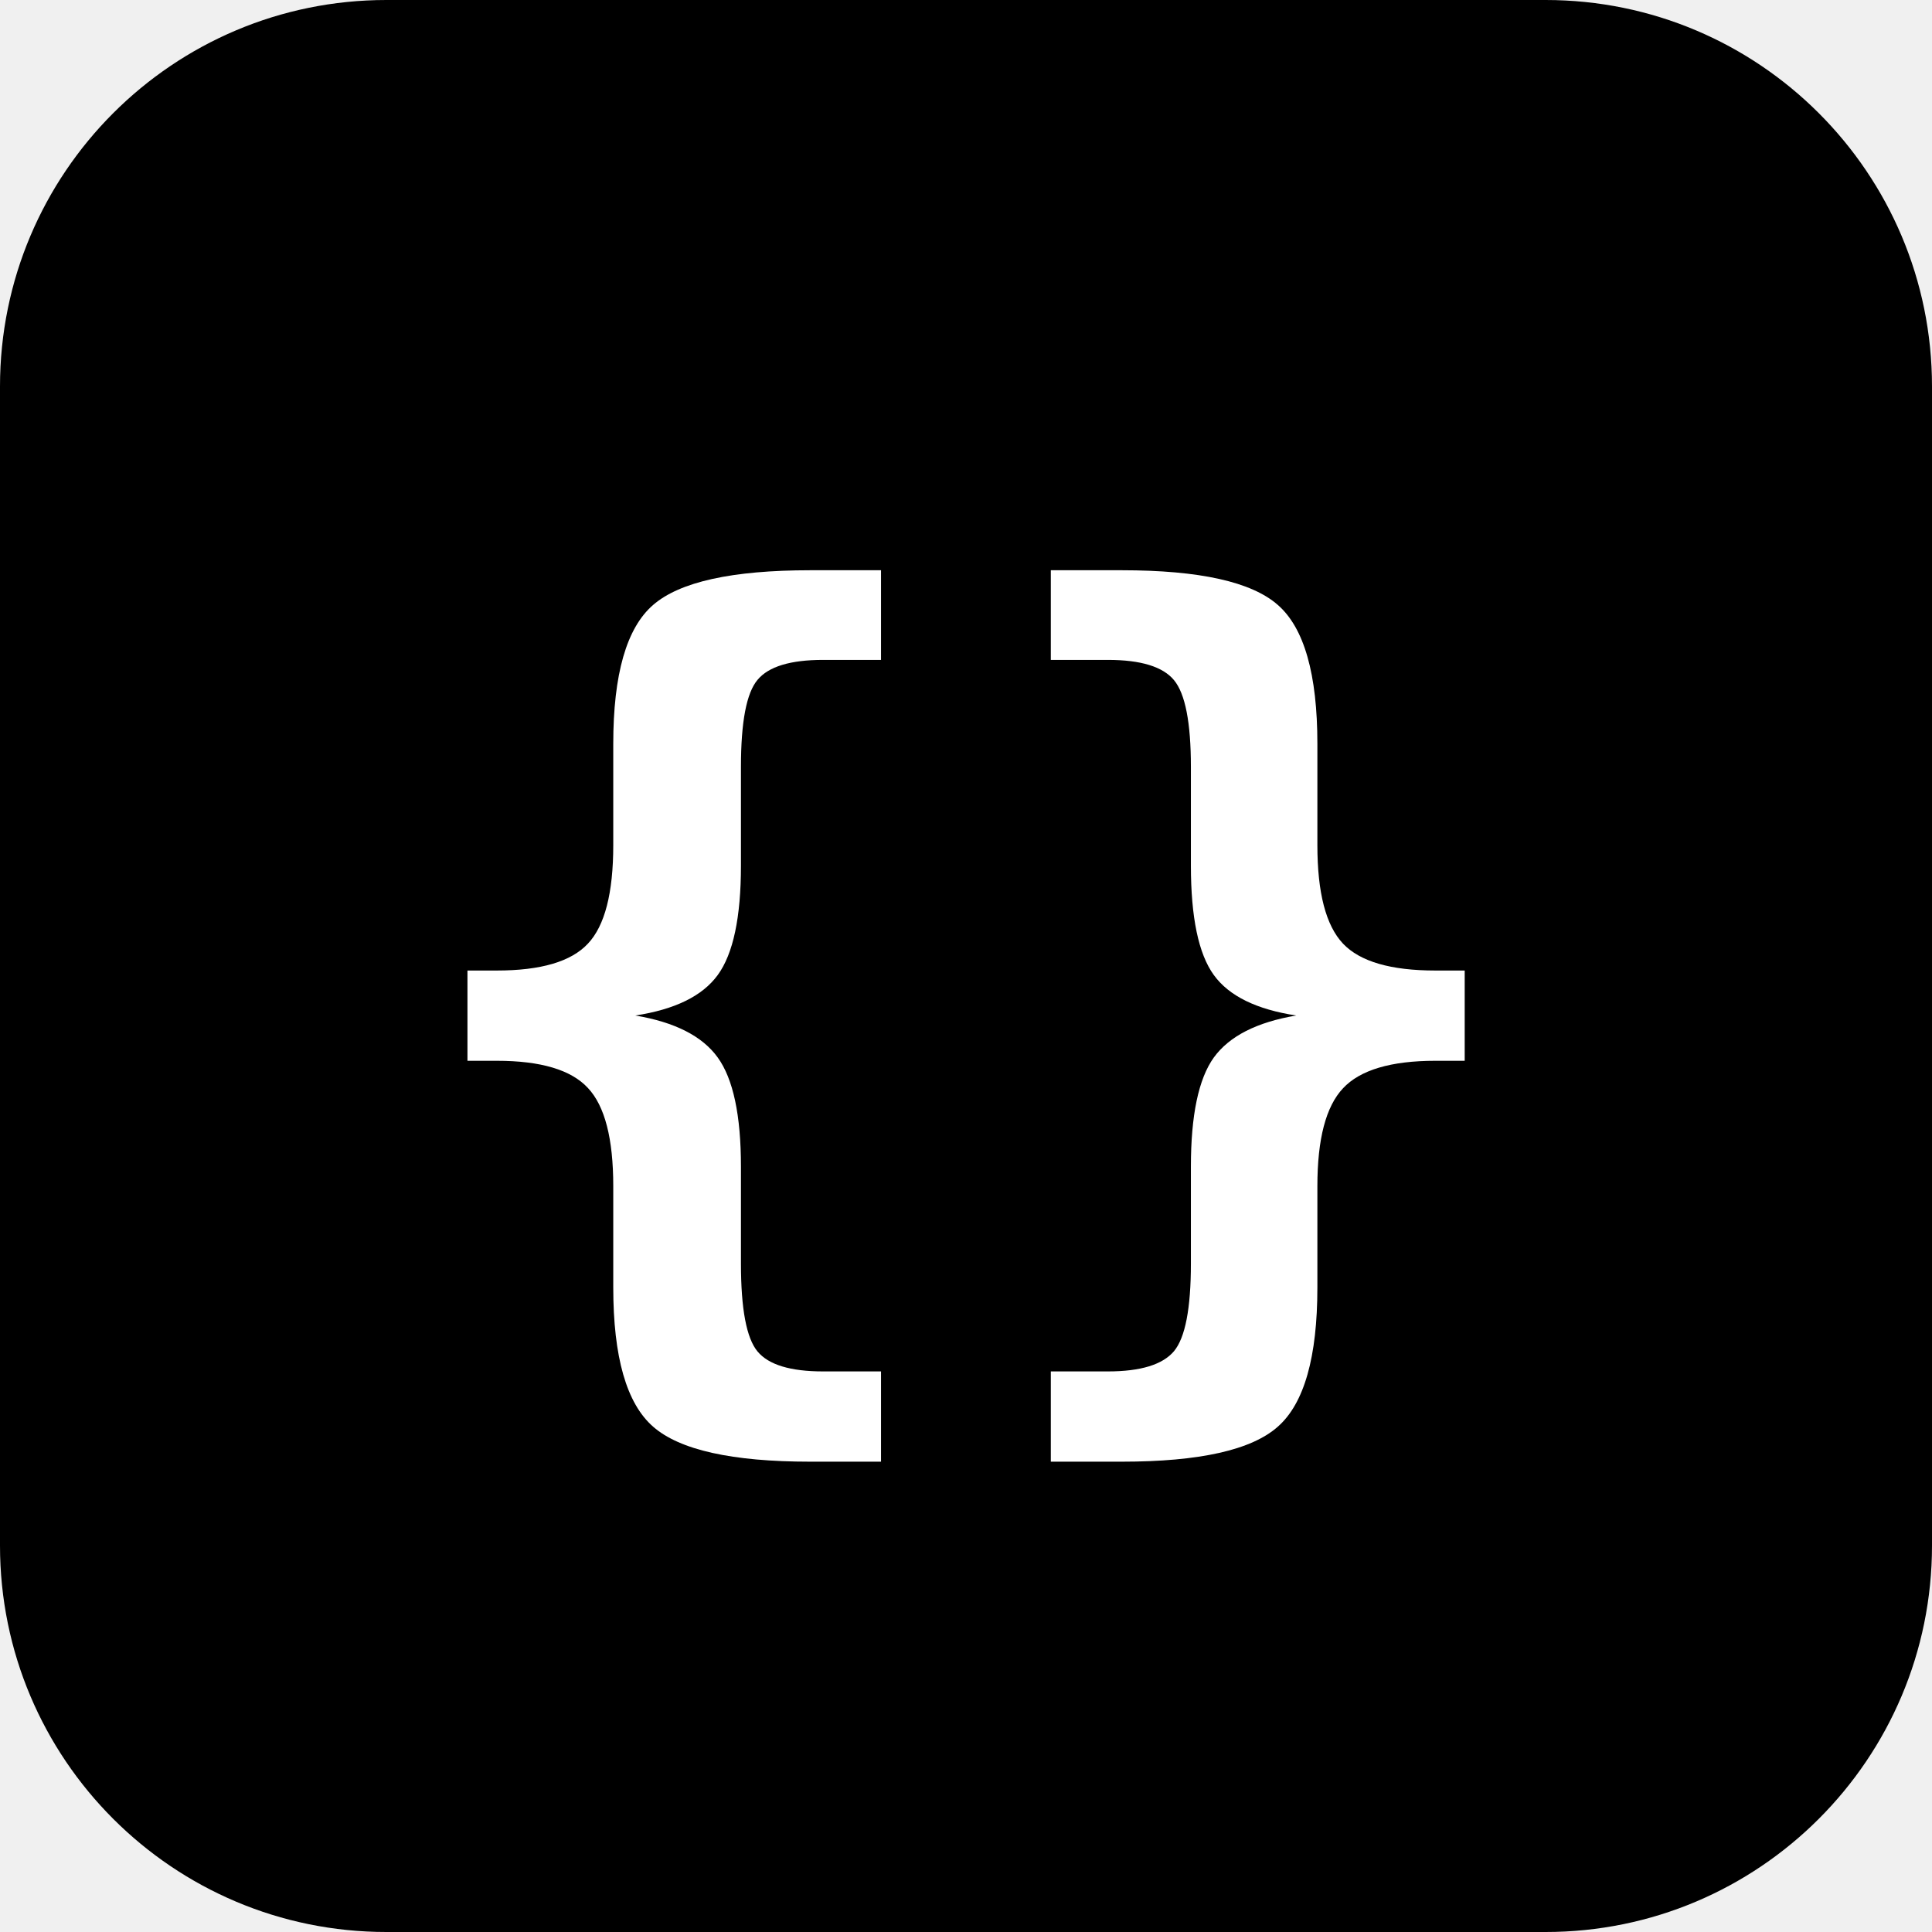
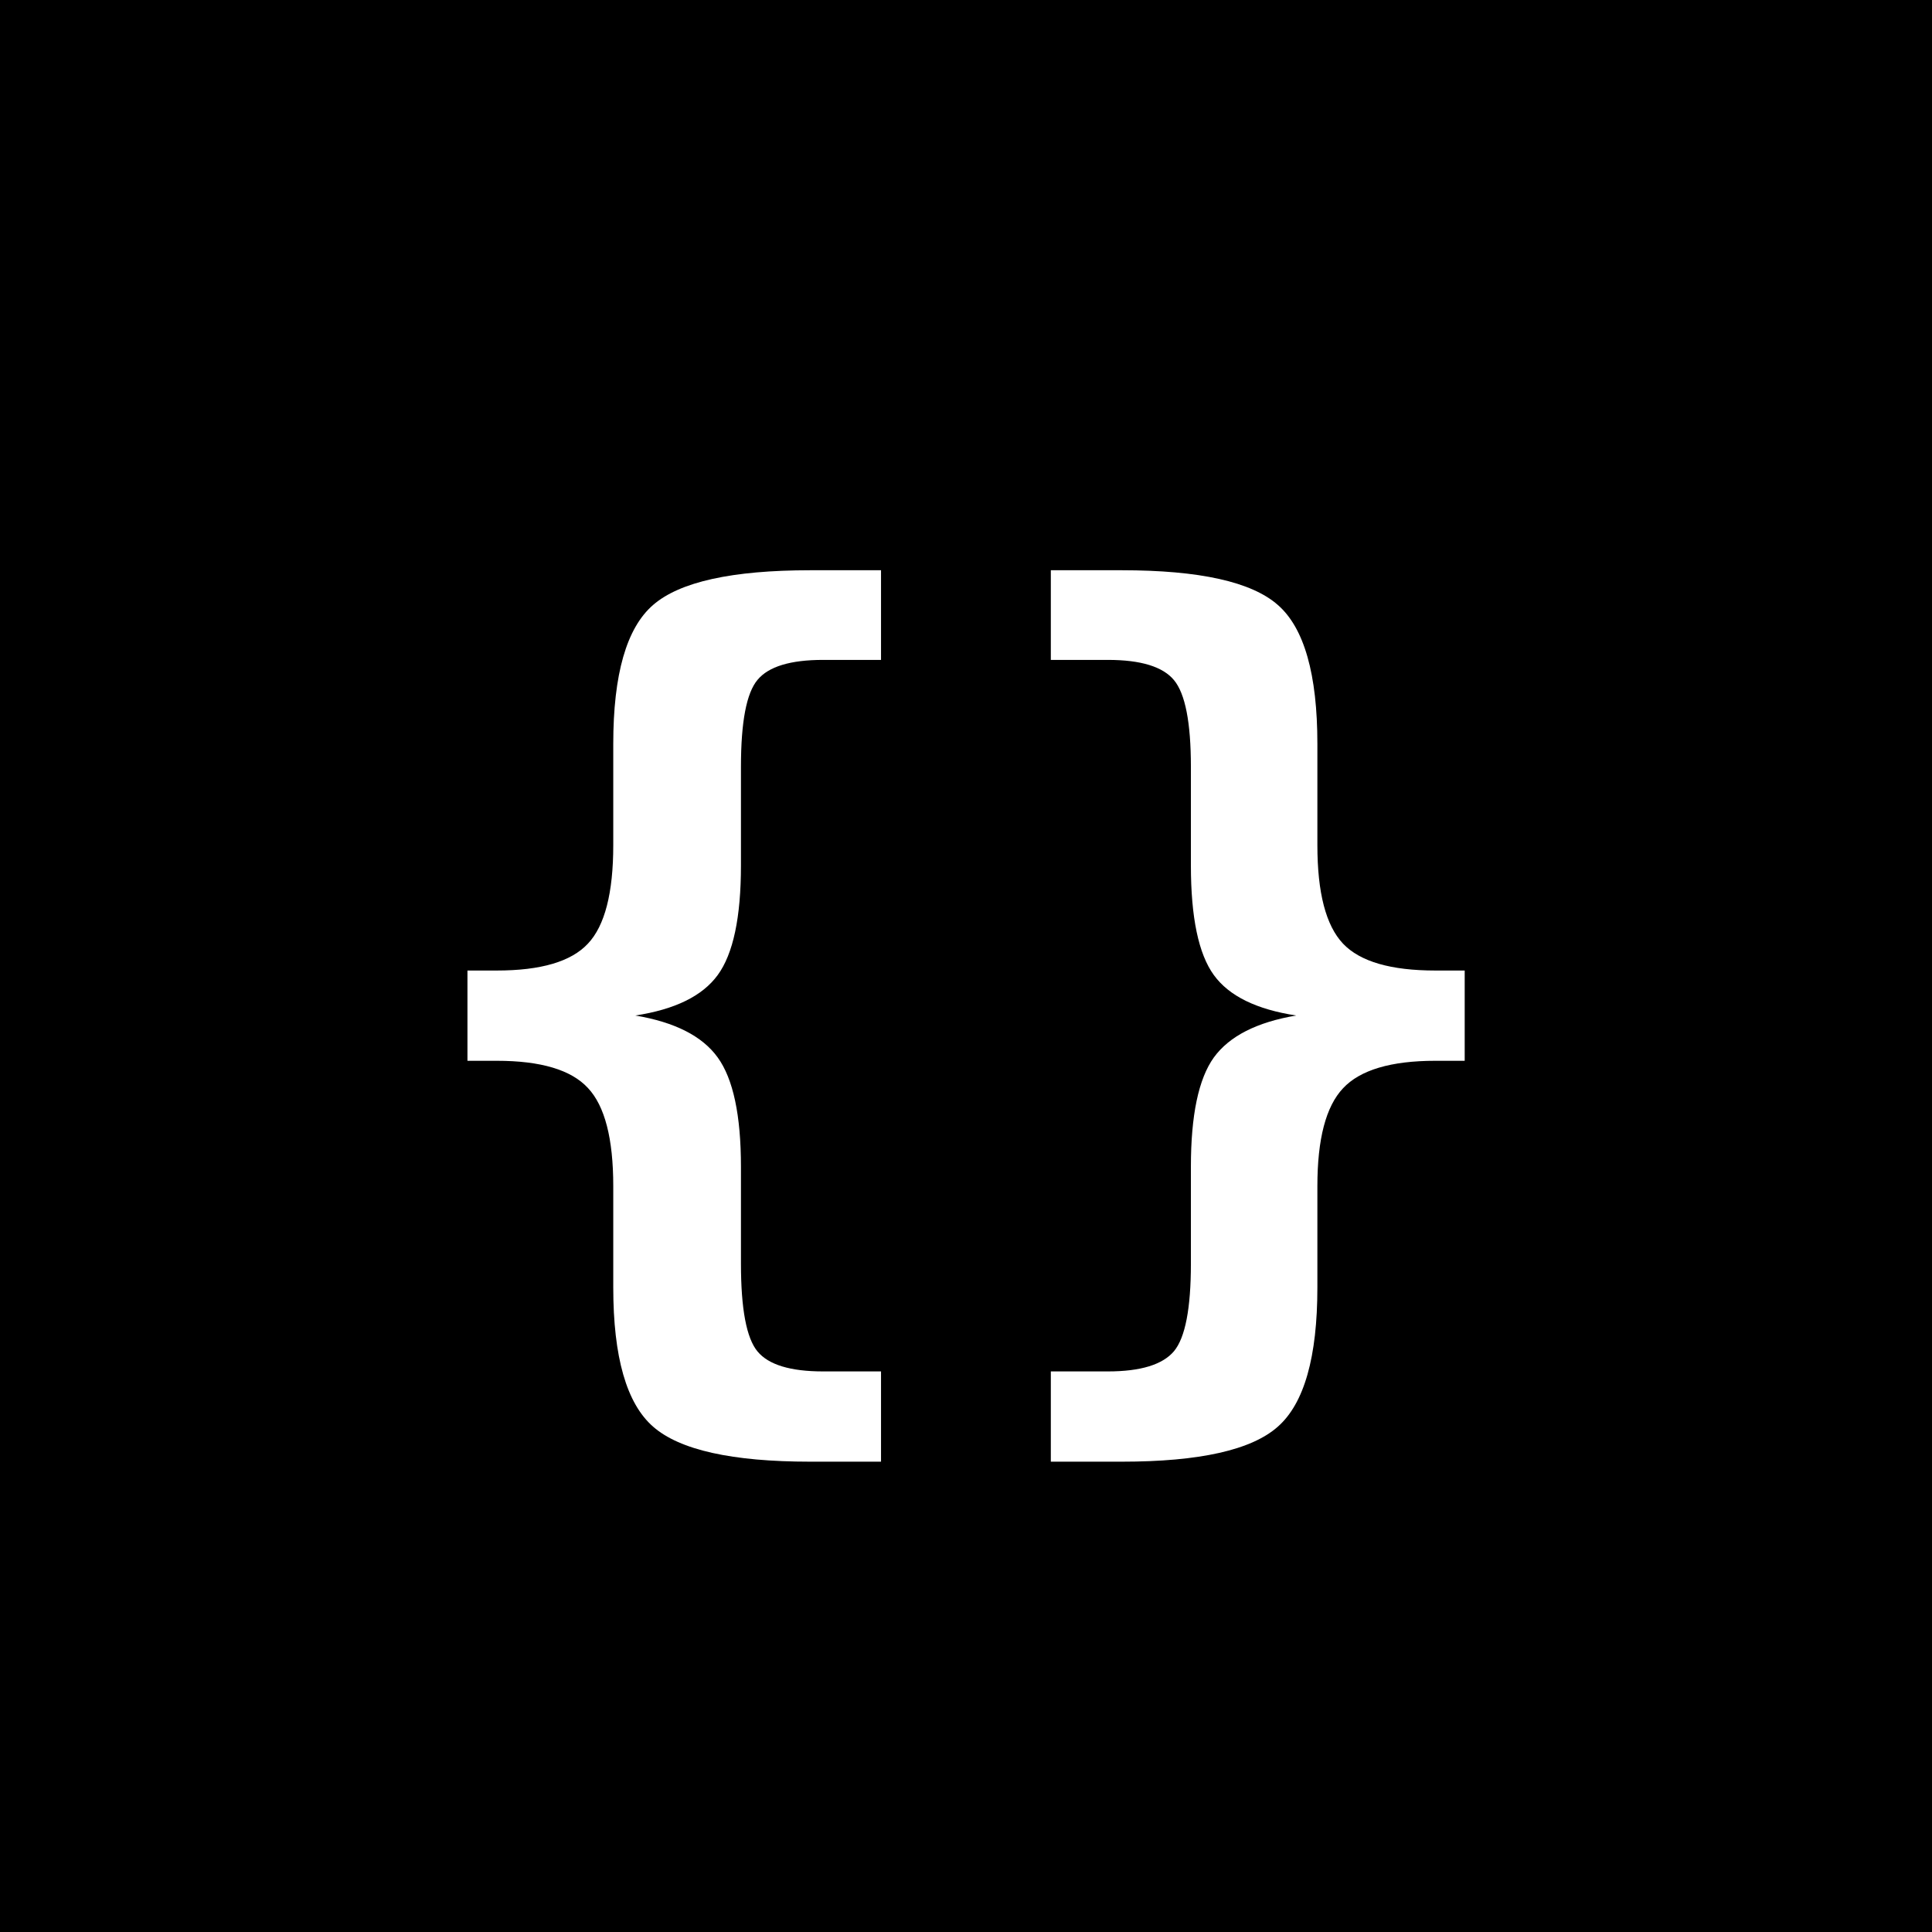
<svg xmlns="http://www.w3.org/2000/svg" viewBox="0 0 100 100">
-   <rect width="100" height="100" rx="20" fill="#000000" />
+   <rect width="100" height="100" fill="#000000" />
  <text x="50%" y="50%" font-family="monospace" font-size="50" font-weight="bold" fill="#ffffff" text-anchor="middle" dy=".35em">{}</text>
</svg>
